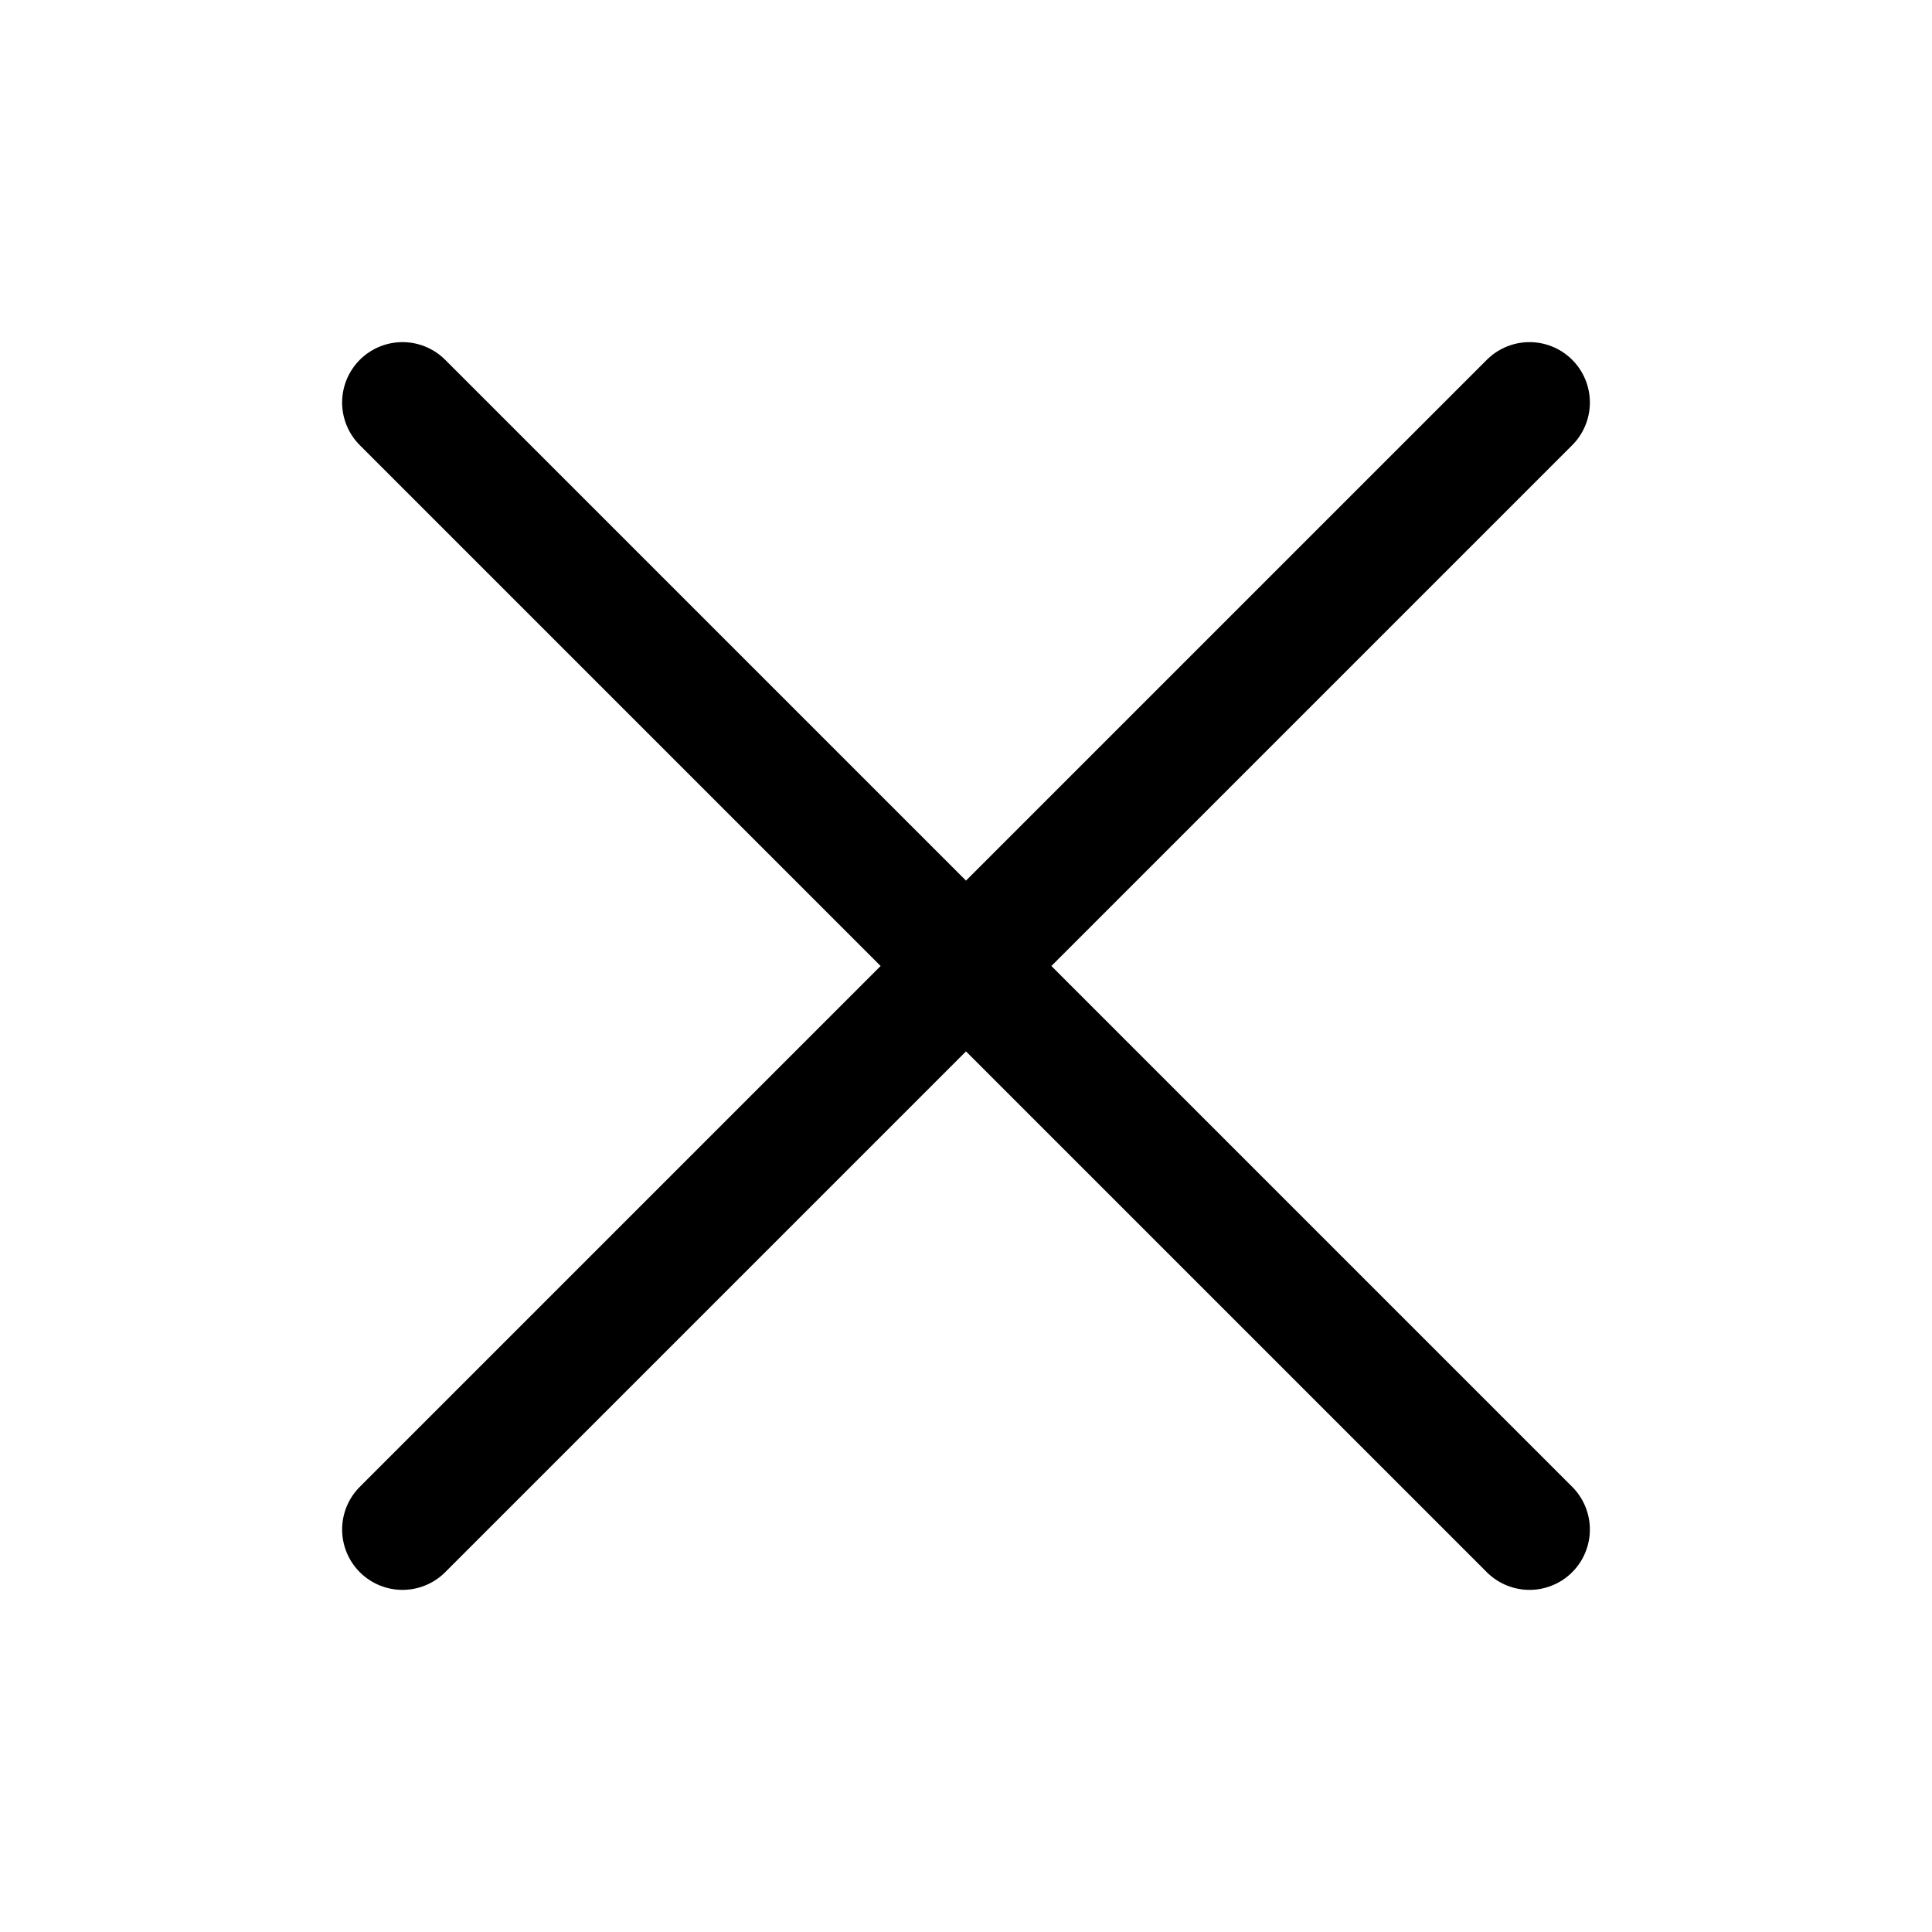
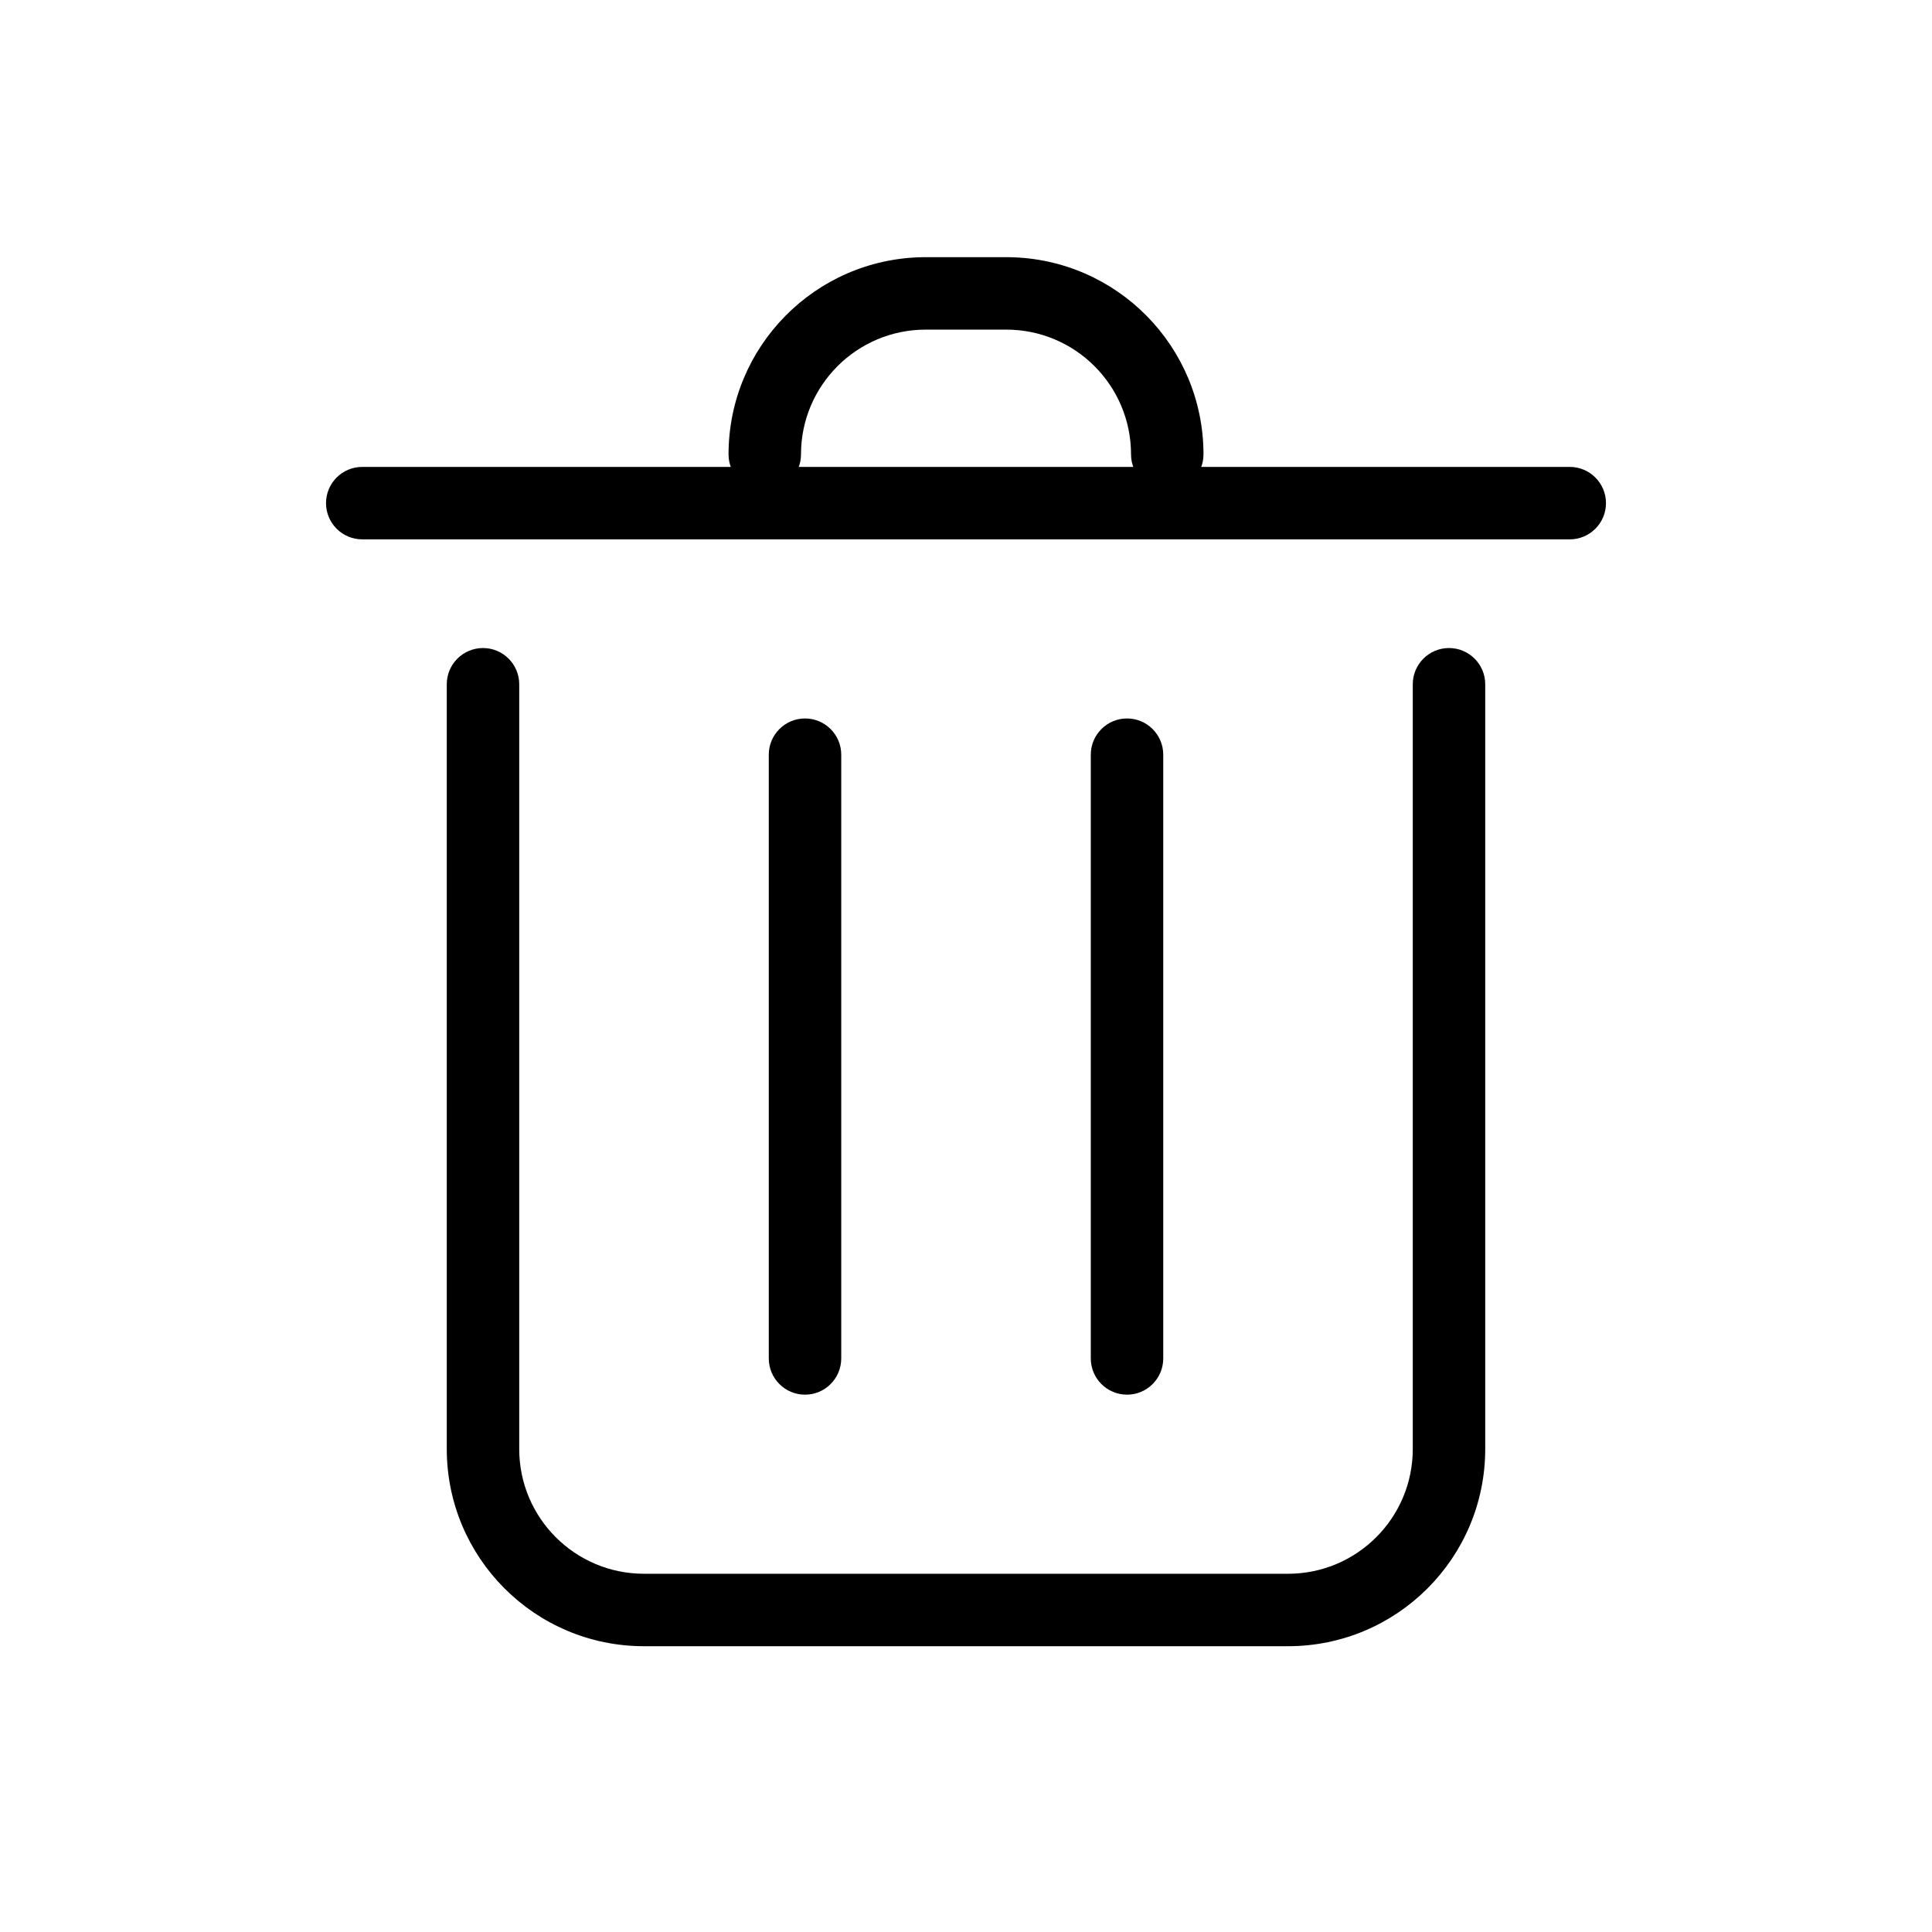
- <svg xmlns="http://www.w3.org/2000/svg" width="800px" height="800px" viewBox="0 0 24 24" fill="none">
-   <path d="M19 5L5 19M5 5L19 19" stroke="#000000" stroke-width="1.5" stroke-linecap="round" stroke-linejoin="round" />
+ <svg xmlns="http://www.w3.org/2000/svg" class="svg-icon" style="width: 1em;height: 1em;vertical-align: middle;fill: currentColor;overflow: hidden;" viewBox="0 0 1024 1024" version="1.1">
+   <path d="M256 343.472a19.2 19.2 0 0 1 19.2 19.2V768a66.128 66.128 0 0 0 66.144 66.128h341.328A66.128 66.128 0 0 0 748.8 768V362.672a19.2 19.2 0 1 1 38.4 0V768a104.528 104.528 0 0 1-104.528 104.528H341.328A104.528 104.528 0 0 1 236.8 768V362.672a19.2 19.2 0 0 1 19.2-19.2zM405.344 260.048a19.2 19.2 0 0 0 19.2-19.2 66.128 66.128 0 0 1 66.128-66.144h42.656a66.128 66.128 0 0 1 66.144 66.144 19.2 19.2 0 1 0 38.4 0 104.528 104.528 0 0 0-103.04-104.528h-45.648a104.544 104.544 0 0 0-103.04 104.528 19.2 19.2 0 0 0 19.2 19.2z" />
+   <path d="M172.8 266.672a19.2 19.2 0 0 1 19.2-19.2h640a19.2 19.2 0 1 1 0 38.4H192a19.2 19.2 0 0 1-19.2-19.2zM426.672 380.8a19.2 19.2 0 0 1 19.2 19.2v320a19.2 19.2 0 1 1-38.4 0V400a19.2 19.2 0 0 1 19.2-19.2zM597.344 380.8a19.2 19.2 0 0 1 19.2 19.2v320a19.2 19.2 0 0 1-38.4 0V400a19.2 19.2 0 0 1 19.2-19.2z" />
</svg>
